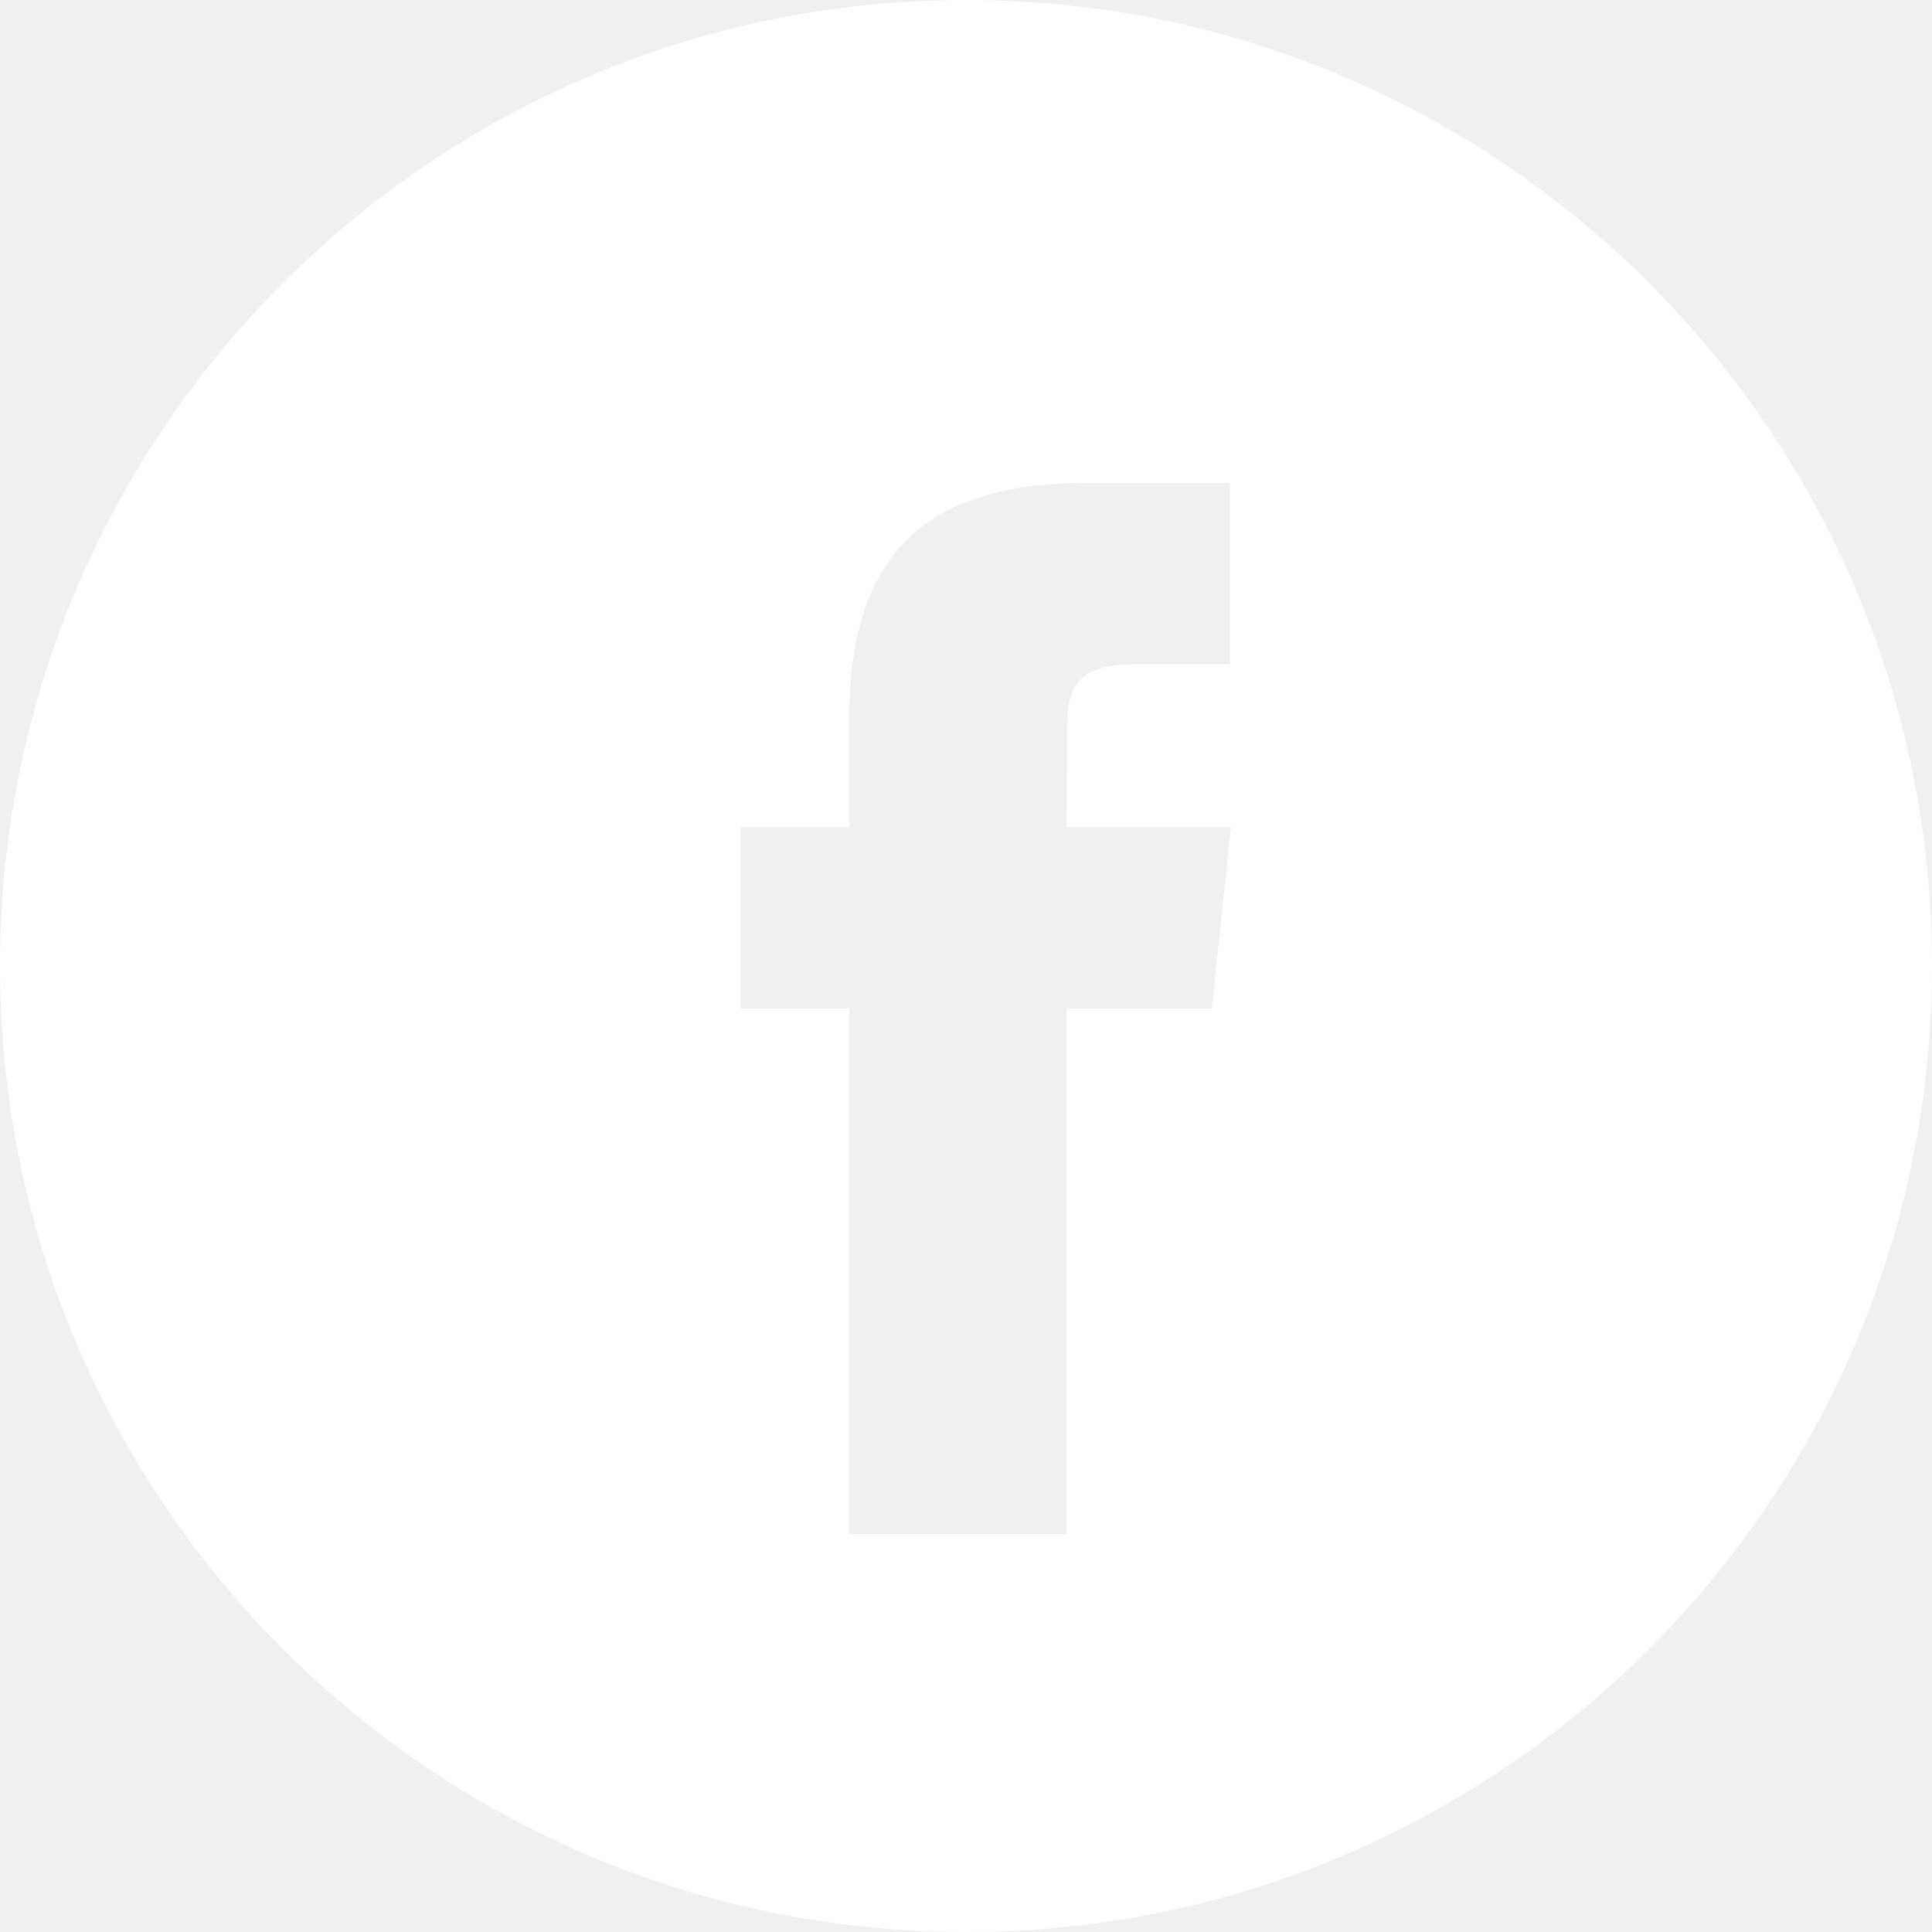
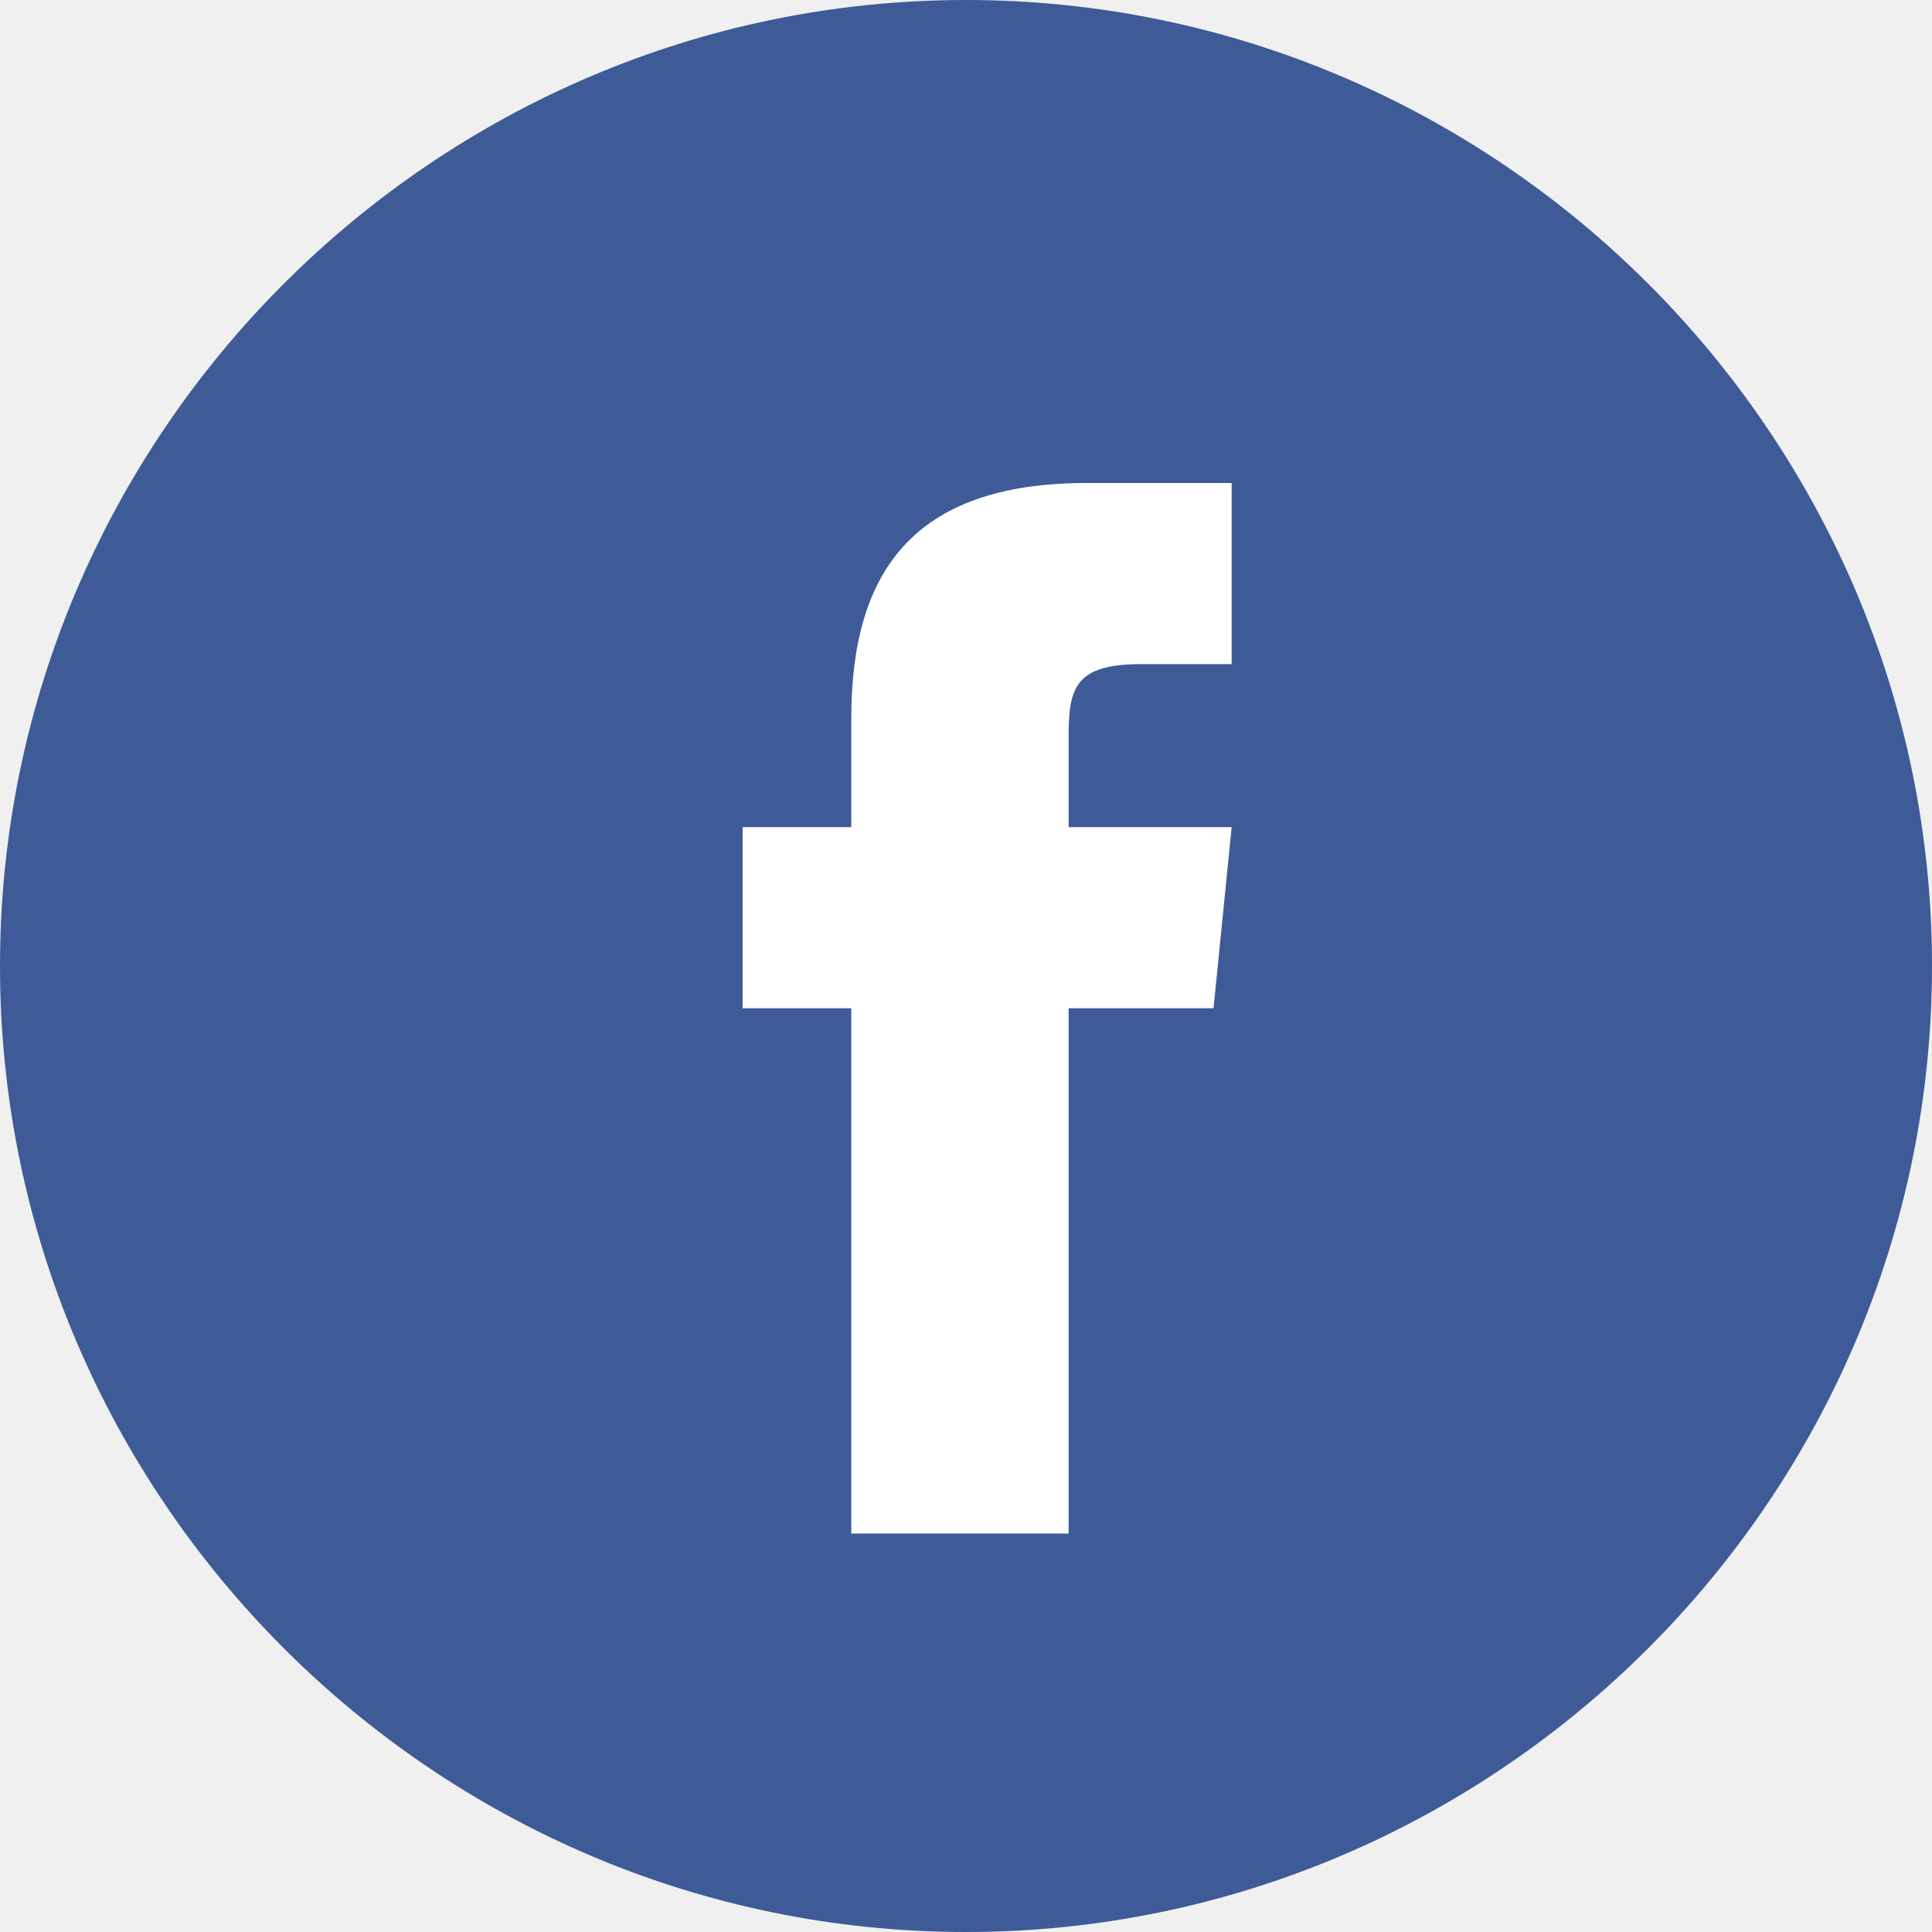
- <svg xmlns="http://www.w3.org/2000/svg" width="32px" height="32px" viewBox="0 0 32 32" version="1.1">
-   <defs />
-   <g id="лендинг" stroke="none" stroke-width="1" fill="none" fill-rule="evenodd">
-     <g id="Sharpay-home-Copy" transform="translate(-284, -765)" fill-rule="nonzero" fill="#FFFFFF">
-       <g id="facebook" transform="translate(284, 765)">
-         <path d="M0,16 C0,7.163 7.163,0 16,0 C24.837,0 32,7.163 32,16 C32,24.837 24.837,32 16,32 C7.163,32 0,24.837 0,16 Z M17.668,25.408 L17.668,16.703 L20.071,16.703 L20.389,13.703 L17.668,13.703 L17.672,12.202 C17.672,11.419 17.746,11 18.87,11 L20.372,11 L20.372,8 L17.969,8 C15.082,8 14.066,9.455 14.066,11.902 L14.066,13.703 L12.267,13.703 L12.267,16.703 L14.066,16.703 L14.066,25.408 L17.668,25.408 L17.668,25.408 Z" id="Combined-Shape" />
-       </g>
-     </g>
-   </g>
+ <svg xmlns="http://www.w3.org/2000/svg" version="1.1" id="Слой_1" x="0px" y="0px" viewBox="0 0 32 32" style="enable-background:new 0 0 32 32;" xml:space="preserve">
+   <style type="text/css">
+ 	.st0{fill:#FFFFFF;}
+ 	.st1{fill:#3E5B98;}
+ </style>
+   <path class="st0" d="M16,3.2C8.9,3.2,3.2,8.9,3.2,16c0,7.1,5.7,12.8,12.8,12.8S28.8,23.1,28.8,16C28.8,8.9,23.1,3.2,16,3.2z" />
+   <path id="Combined-Shape" class="st1" d="M0,16C0,7.2,7.2,0,16,0s16,7.2,16,16s-7.2,16-16,16S0,24.8,0,16z M17.7,25.4v-8.7h2.4  l0.3-3h-2.7l0-1.5c0-0.8,0.1-1.2,1.2-1.2h1.5V8H18c-2.9,0-3.9,1.5-3.9,3.9v1.8h-1.8v3h1.8v8.7L17.7,25.4L17.7,25.4z" />
</svg>
